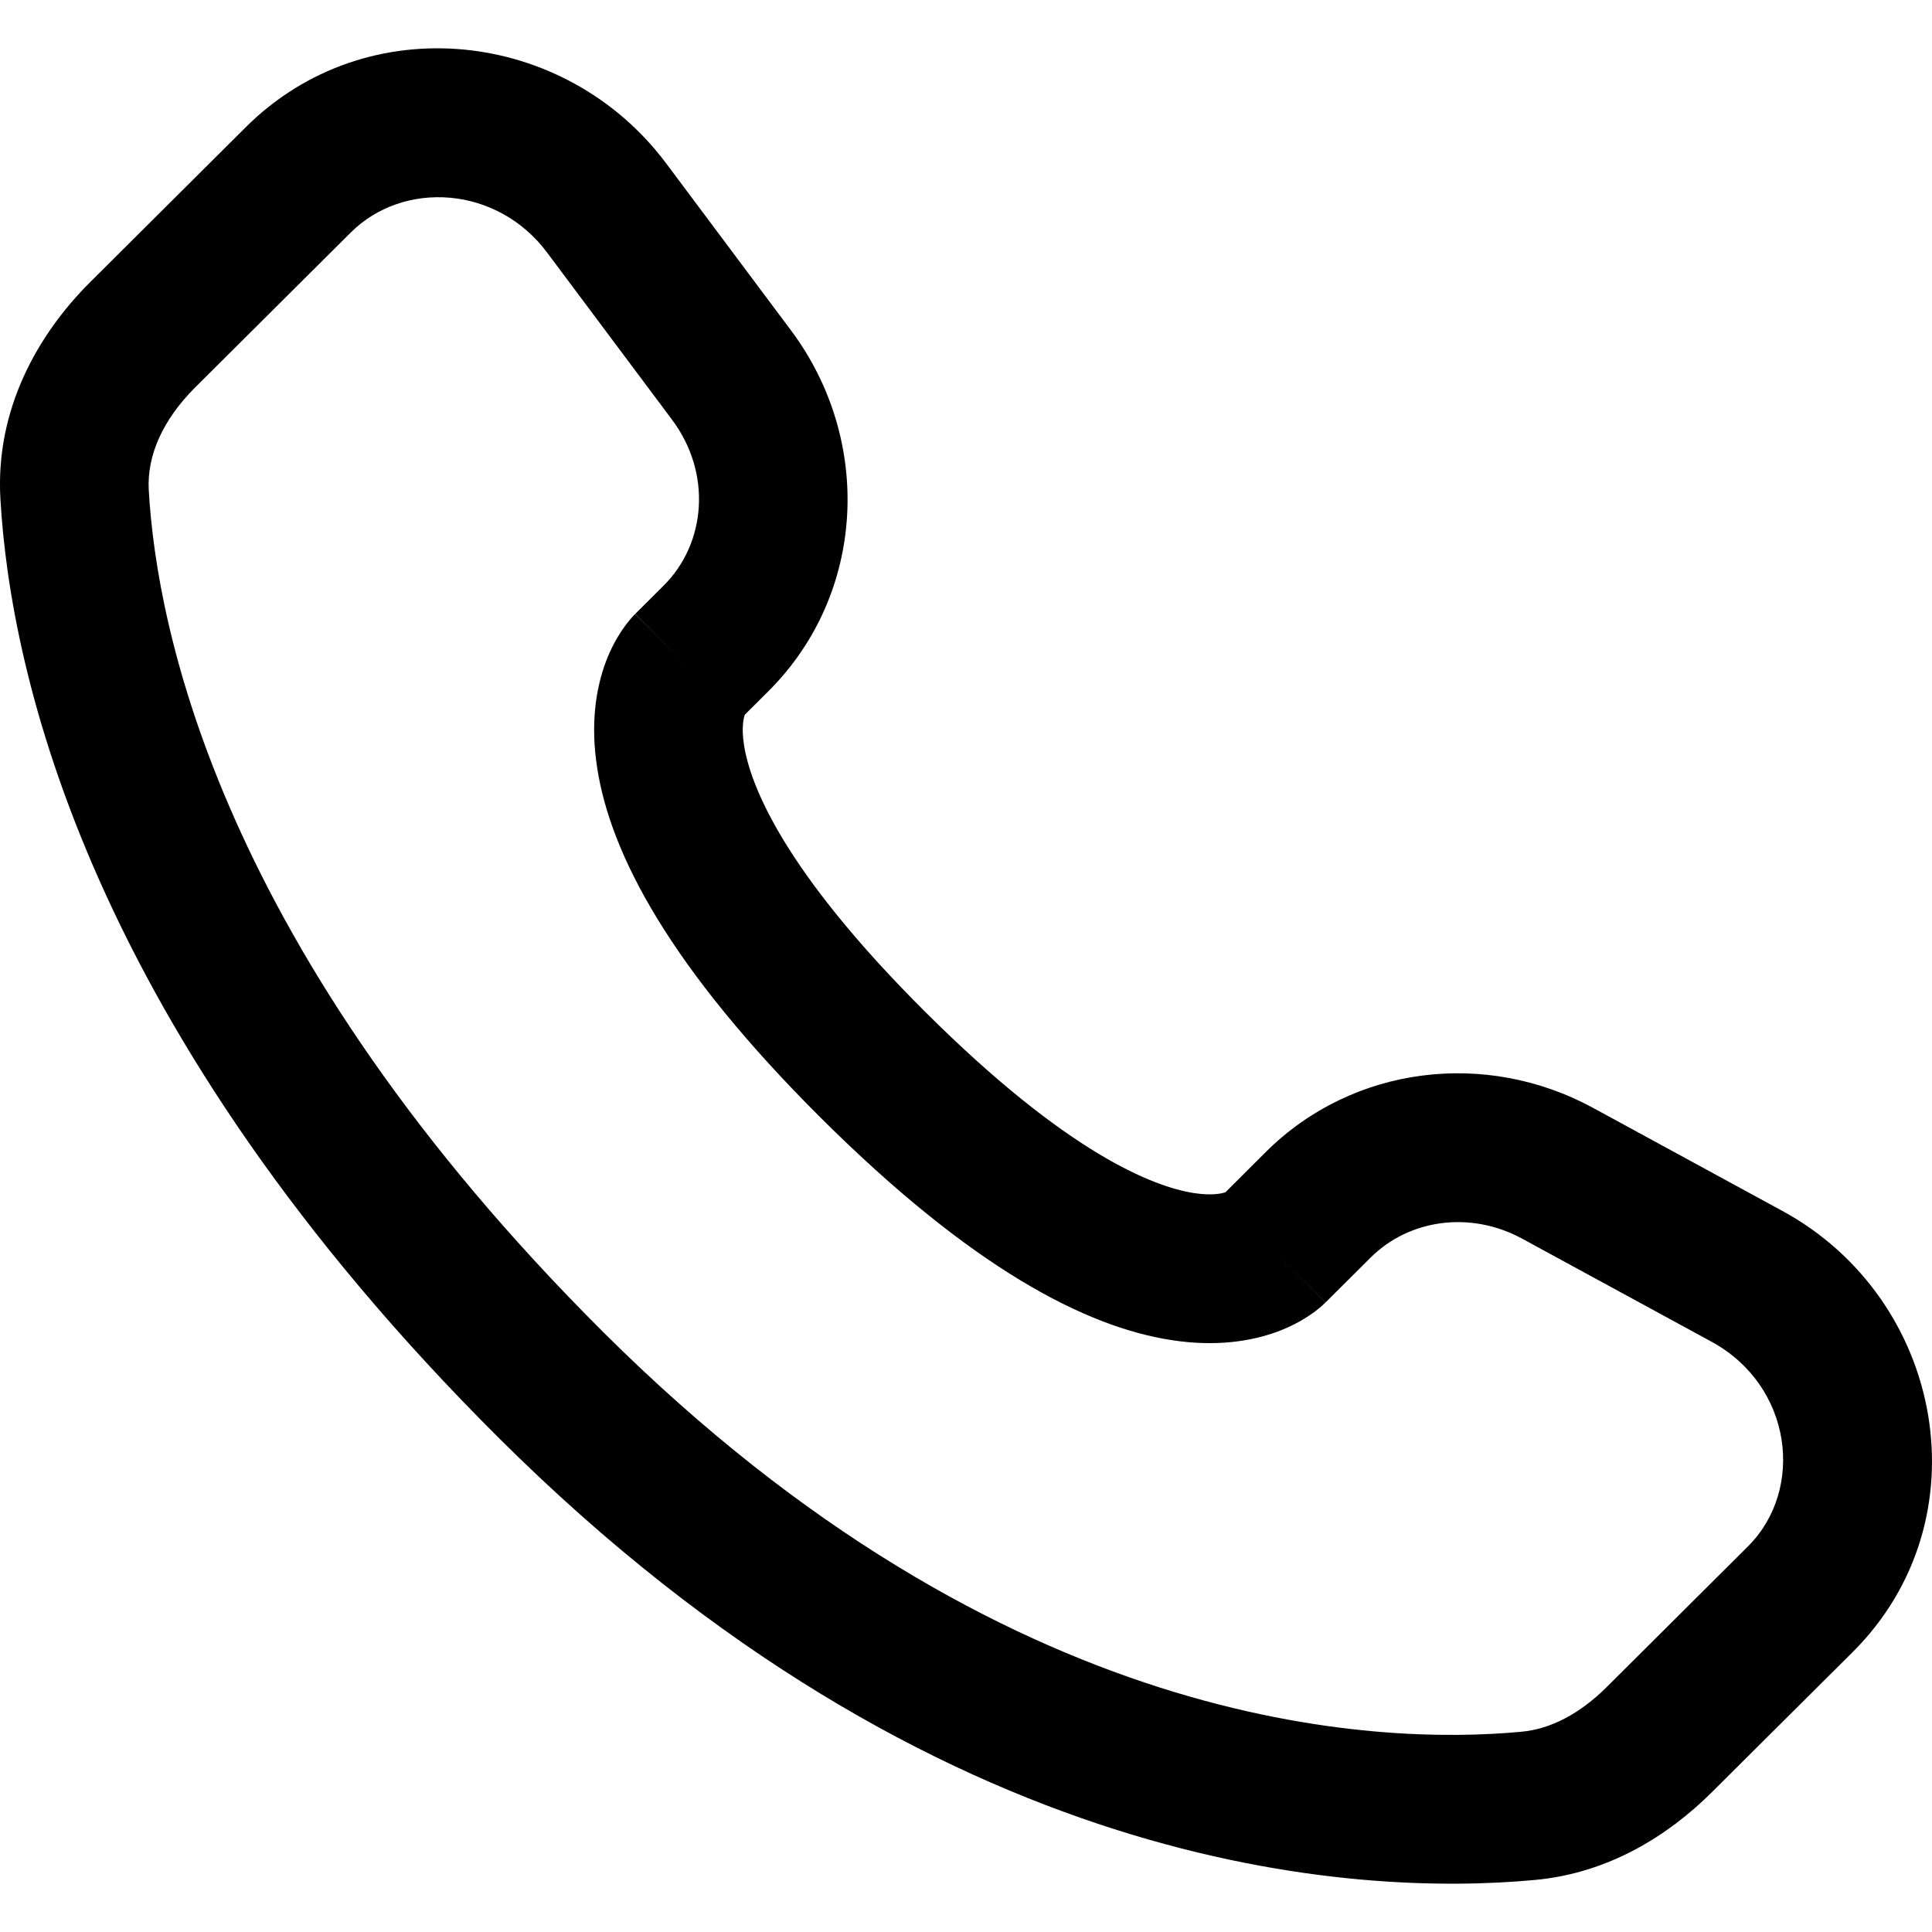
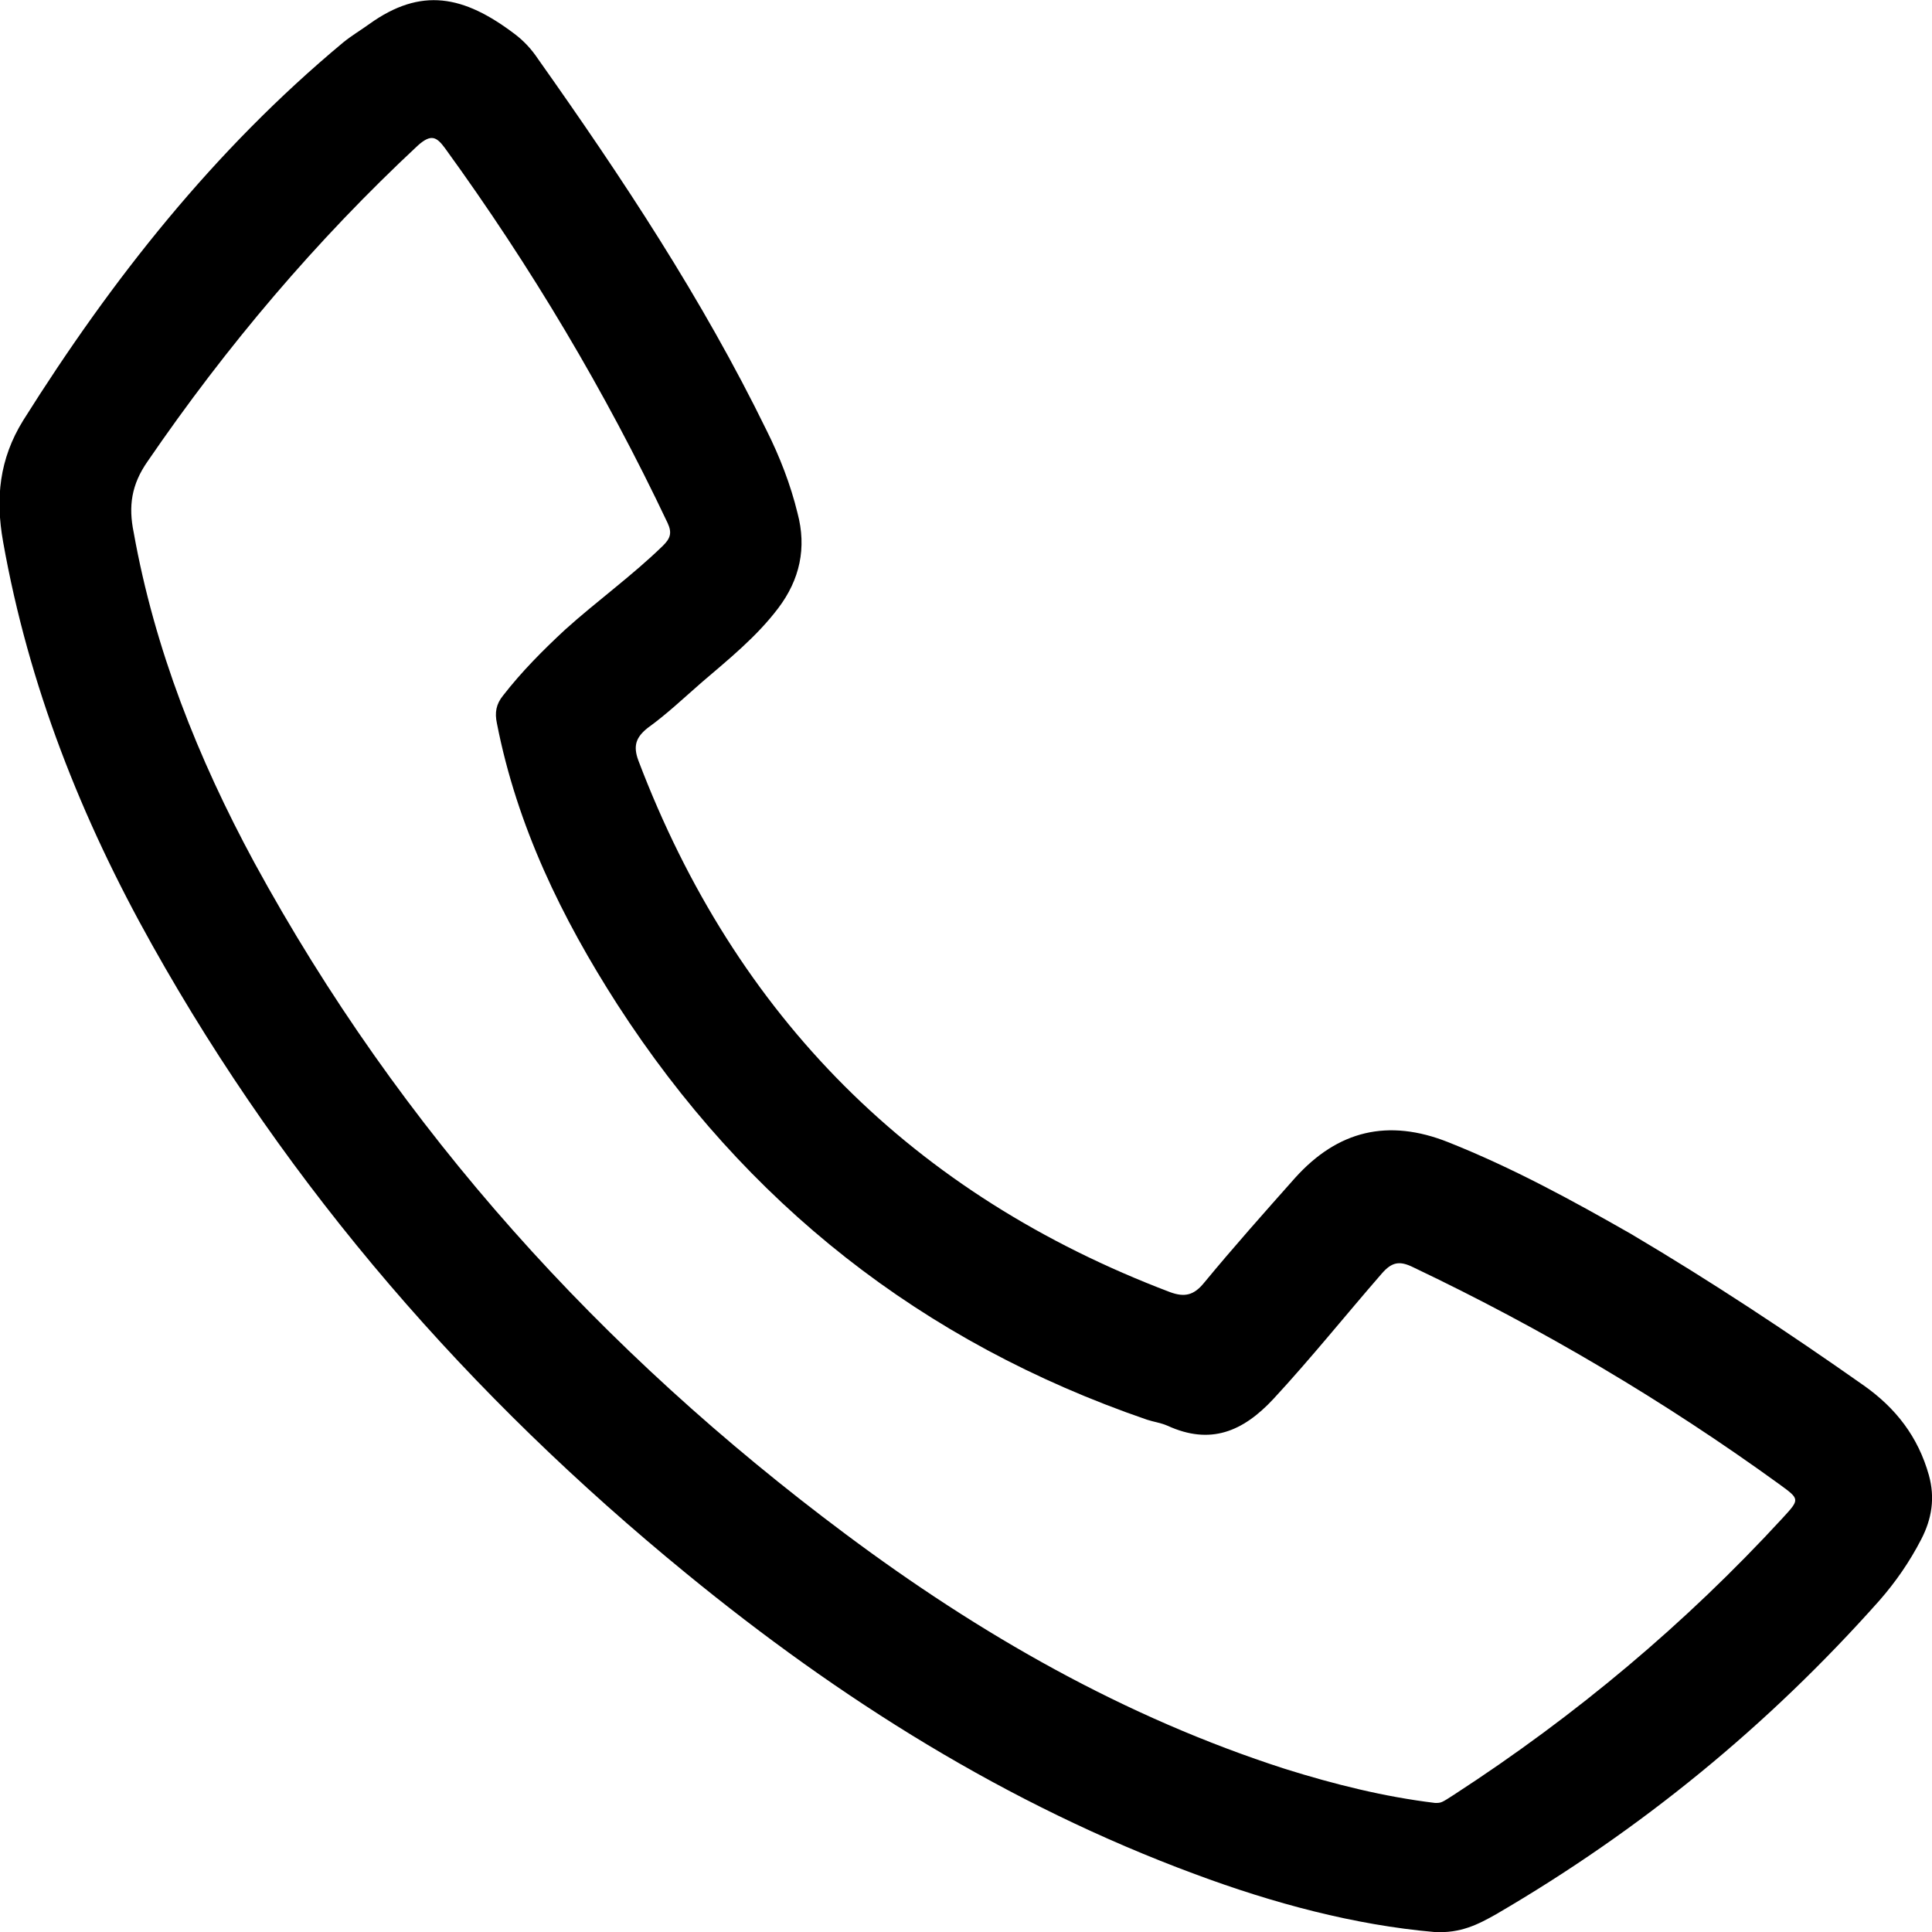
- <svg xmlns="http://www.w3.org/2000/svg" width="20" height="20" viewBox="0 0 20 20" fill="none">
-   <path fill-rule="evenodd" clip-rule="evenodd" d="M2.546 1.315C3.795 0.072 5.85 0.293 6.896 1.691L8.189 3.421C9.039 4.559 8.964 6.149 7.955 7.155L7.71 7.399C7.699 7.43 7.673 7.527 7.702 7.713C7.767 8.132 8.116 9.02 9.581 10.478C11.045 11.937 11.938 12.286 12.362 12.351C12.554 12.38 12.655 12.353 12.686 12.342L13.104 11.925C14.002 11.031 15.381 10.864 16.492 11.469L18.452 12.536C20.129 13.449 20.553 15.733 19.179 17.102L17.722 18.552C17.263 19.009 16.645 19.391 15.892 19.461C14.037 19.634 9.711 19.413 5.165 14.887C0.922 10.662 0.107 6.977 0.004 5.161C-0.048 4.243 0.385 3.466 0.936 2.918L2.546 1.315ZM5.664 2.615C5.145 1.92 4.176 1.864 3.631 2.407L2.021 4.01C1.683 4.347 1.52 4.718 1.54 5.074C1.622 6.516 2.28 9.841 6.25 13.795C10.415 17.942 14.262 18.066 15.749 17.927C16.053 17.899 16.355 17.741 16.637 17.46L18.094 16.009C18.686 15.42 18.556 14.346 17.717 13.889L15.758 12.823C15.216 12.528 14.582 12.626 14.189 13.018L13.722 13.483L13.179 12.937C13.722 13.483 13.721 13.483 13.72 13.484L13.719 13.486L13.716 13.489L13.709 13.495L13.694 13.509C13.683 13.519 13.671 13.53 13.657 13.541C13.629 13.565 13.595 13.591 13.554 13.618C13.472 13.673 13.363 13.733 13.227 13.784C12.949 13.887 12.583 13.943 12.129 13.873C11.24 13.737 10.062 13.13 8.496 11.571C6.931 10.012 6.319 8.838 6.182 7.949C6.111 7.495 6.168 7.128 6.272 6.85C6.324 6.713 6.384 6.605 6.44 6.523C6.467 6.482 6.494 6.448 6.517 6.42C6.529 6.406 6.539 6.394 6.549 6.383L6.563 6.368L6.57 6.361L6.573 6.358L6.574 6.357C6.575 6.356 6.576 6.355 7.118 6.901L6.576 6.355L6.87 6.062C7.31 5.625 7.371 4.898 6.957 4.345L5.664 2.615Z" fill="black" />
+ <svg xmlns="http://www.w3.org/2000/svg" id="svg-phone-outline" viewBox="0 0 250 250" fill="none">
+   <path d="M185.6 250C175.3 249.1 164.8 246.3 154.6 242.5C130.3 233.5 108.7 219.9 88.8 203.6C60.8 180.7 37.4 153.9 19.7 122.3C10.5 105.9 3.7 88.7 0.4 70.1C-0.6 64.5 -0.1 59.4 3 54.4C14.5 36.1 27.7 19.4 44.4 5.5C45.5 4.6 46.7 3.9 47.8 3.1C54.5 -1.7 60 -0.6 66.6 4.4C67.8 5.3 68.8 6.4 69.6 7.6C80.5 23 90.9 38.7 99.2 55.7C100.9 59.1 102.3 62.7 103.2 66.4C104.4 70.9 103.5 75 100.7 78.7C97.9 82.4 94.3 85.3 90.8 88.3C88.5 90.3 86.3 92.4 83.8 94.2C82.3 95.4 81.9 96.5 82.6 98.4C95.2 131.6 118.2 154.6 151.4 167.2C153.3 167.9 154.5 167.6 155.8 166C159.6 161.4 163.6 156.9 167.6 152.4C173.1 146.3 179.6 144.7 187.4 147.8C195.7 151.1 203.4 155.3 211.1 159.7C221.4 165.8 231.4 172.4 241.2 179.3C245.3 182.2 248.2 185.9 249.6 190.9C250.4 193.8 250 196.5 248.6 199.2C247.1 202.1 245.3 204.7 243.2 207.1C228.8 223.3 212.3 236.8 193.6 247.7C191.3 249 189 250.2 185.6 250ZM185.7 233.3C186.5 233.3 186.5 233.3 188.2 232.2C203.9 222 218.1 210.1 230.7 196.4C232.9 194 232.9 194 230.3 192.1C215.4 181.3 199.5 171.9 182.9 164C181.1 163.1 180.1 163.3 178.8 164.8C174.1 170.2 169.7 175.7 164.8 181C160.8 185.3 156.6 187 151.1 184.5C150.2 184.1 149.3 184 148.4 183.7C119.3 173.7 96.5 155.7 79.9 130C72.7 118.8 66.9 106.9 64.3 93.6C64 92.2 64.2 91.1 65.1 90C67.5 86.9 70.3 84.1 73.1 81.5C77.2 77.8 81.8 74.5 85.8 70.6C86.7 69.7 87 69 86.4 67.7C78.3 50.6 68.7 34.5 57.6 19.2C56.5 17.7 55.8 17.3 54.1 18.8C40.9 31.1 29.3 44.8 19.1 59.7C17 62.7 16.6 65.5 17.3 68.9C20 84 25.6 98.1 32.9 111.6C51.8 146.3 77.8 174.9 109.4 198.5C126.8 211.5 145.5 222.2 166.3 228.9C172.7 230.9 179.1 232.5 185.7 233.3Z" fill="currentColor" />
</svg>
